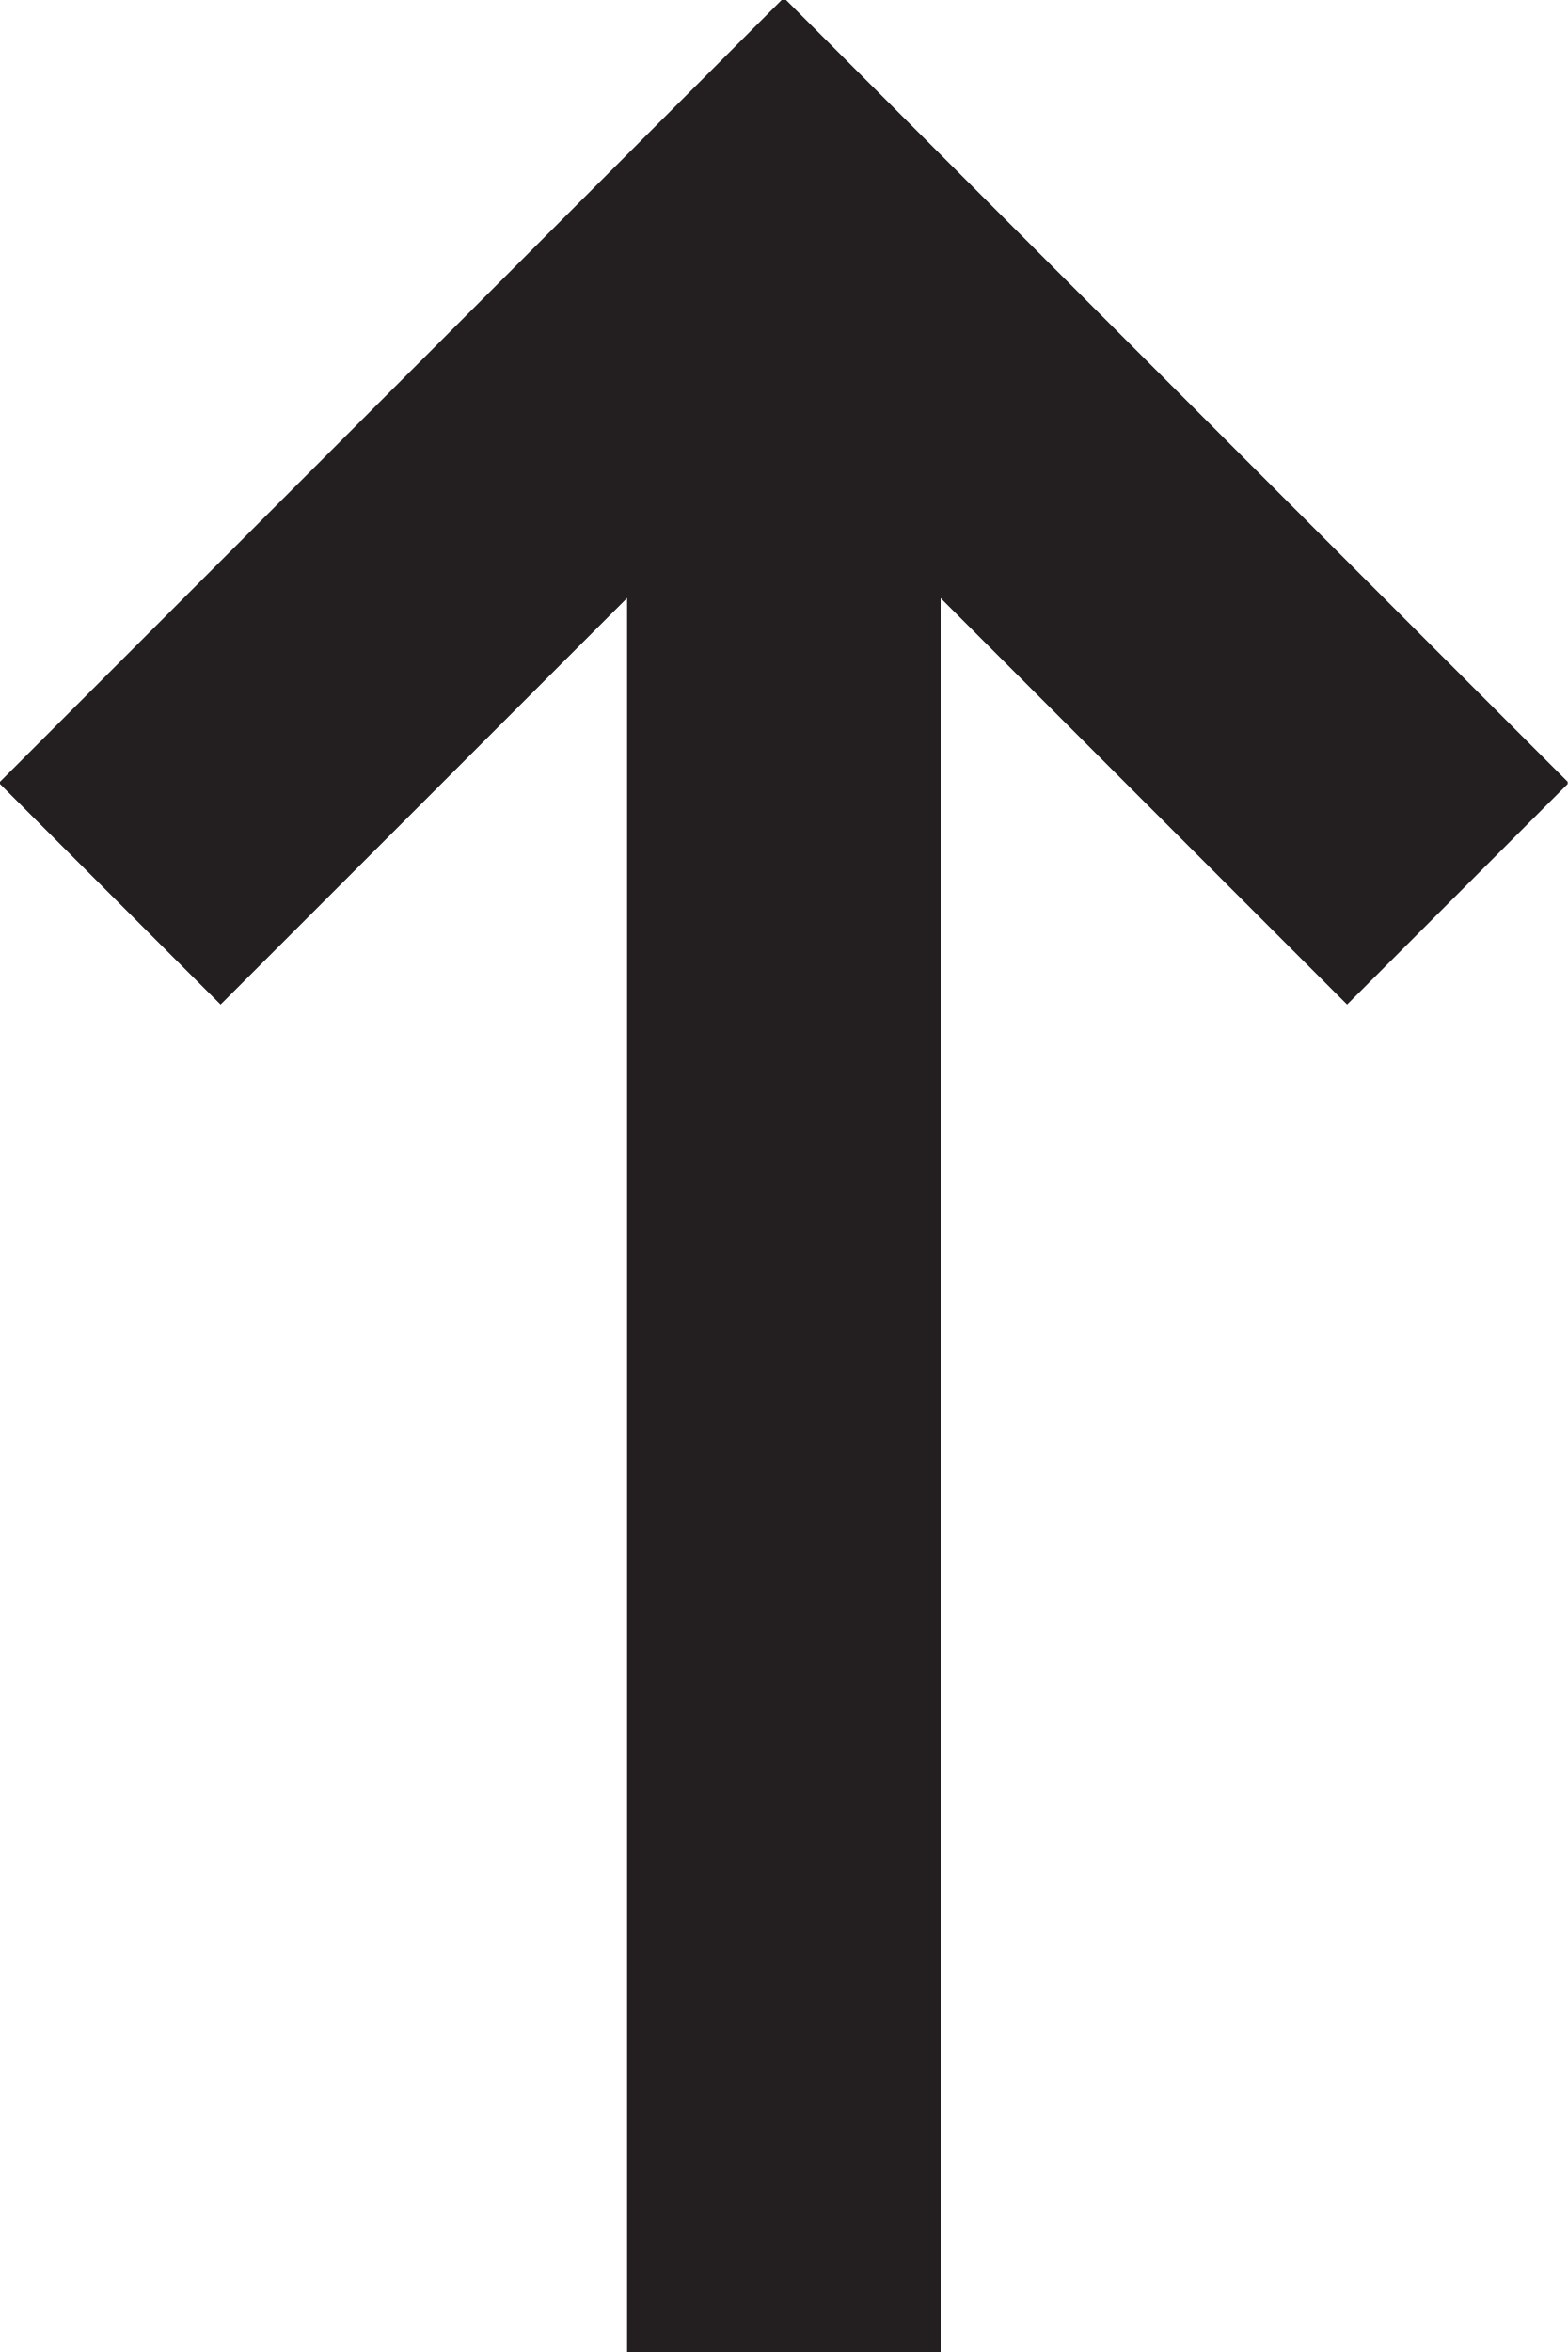
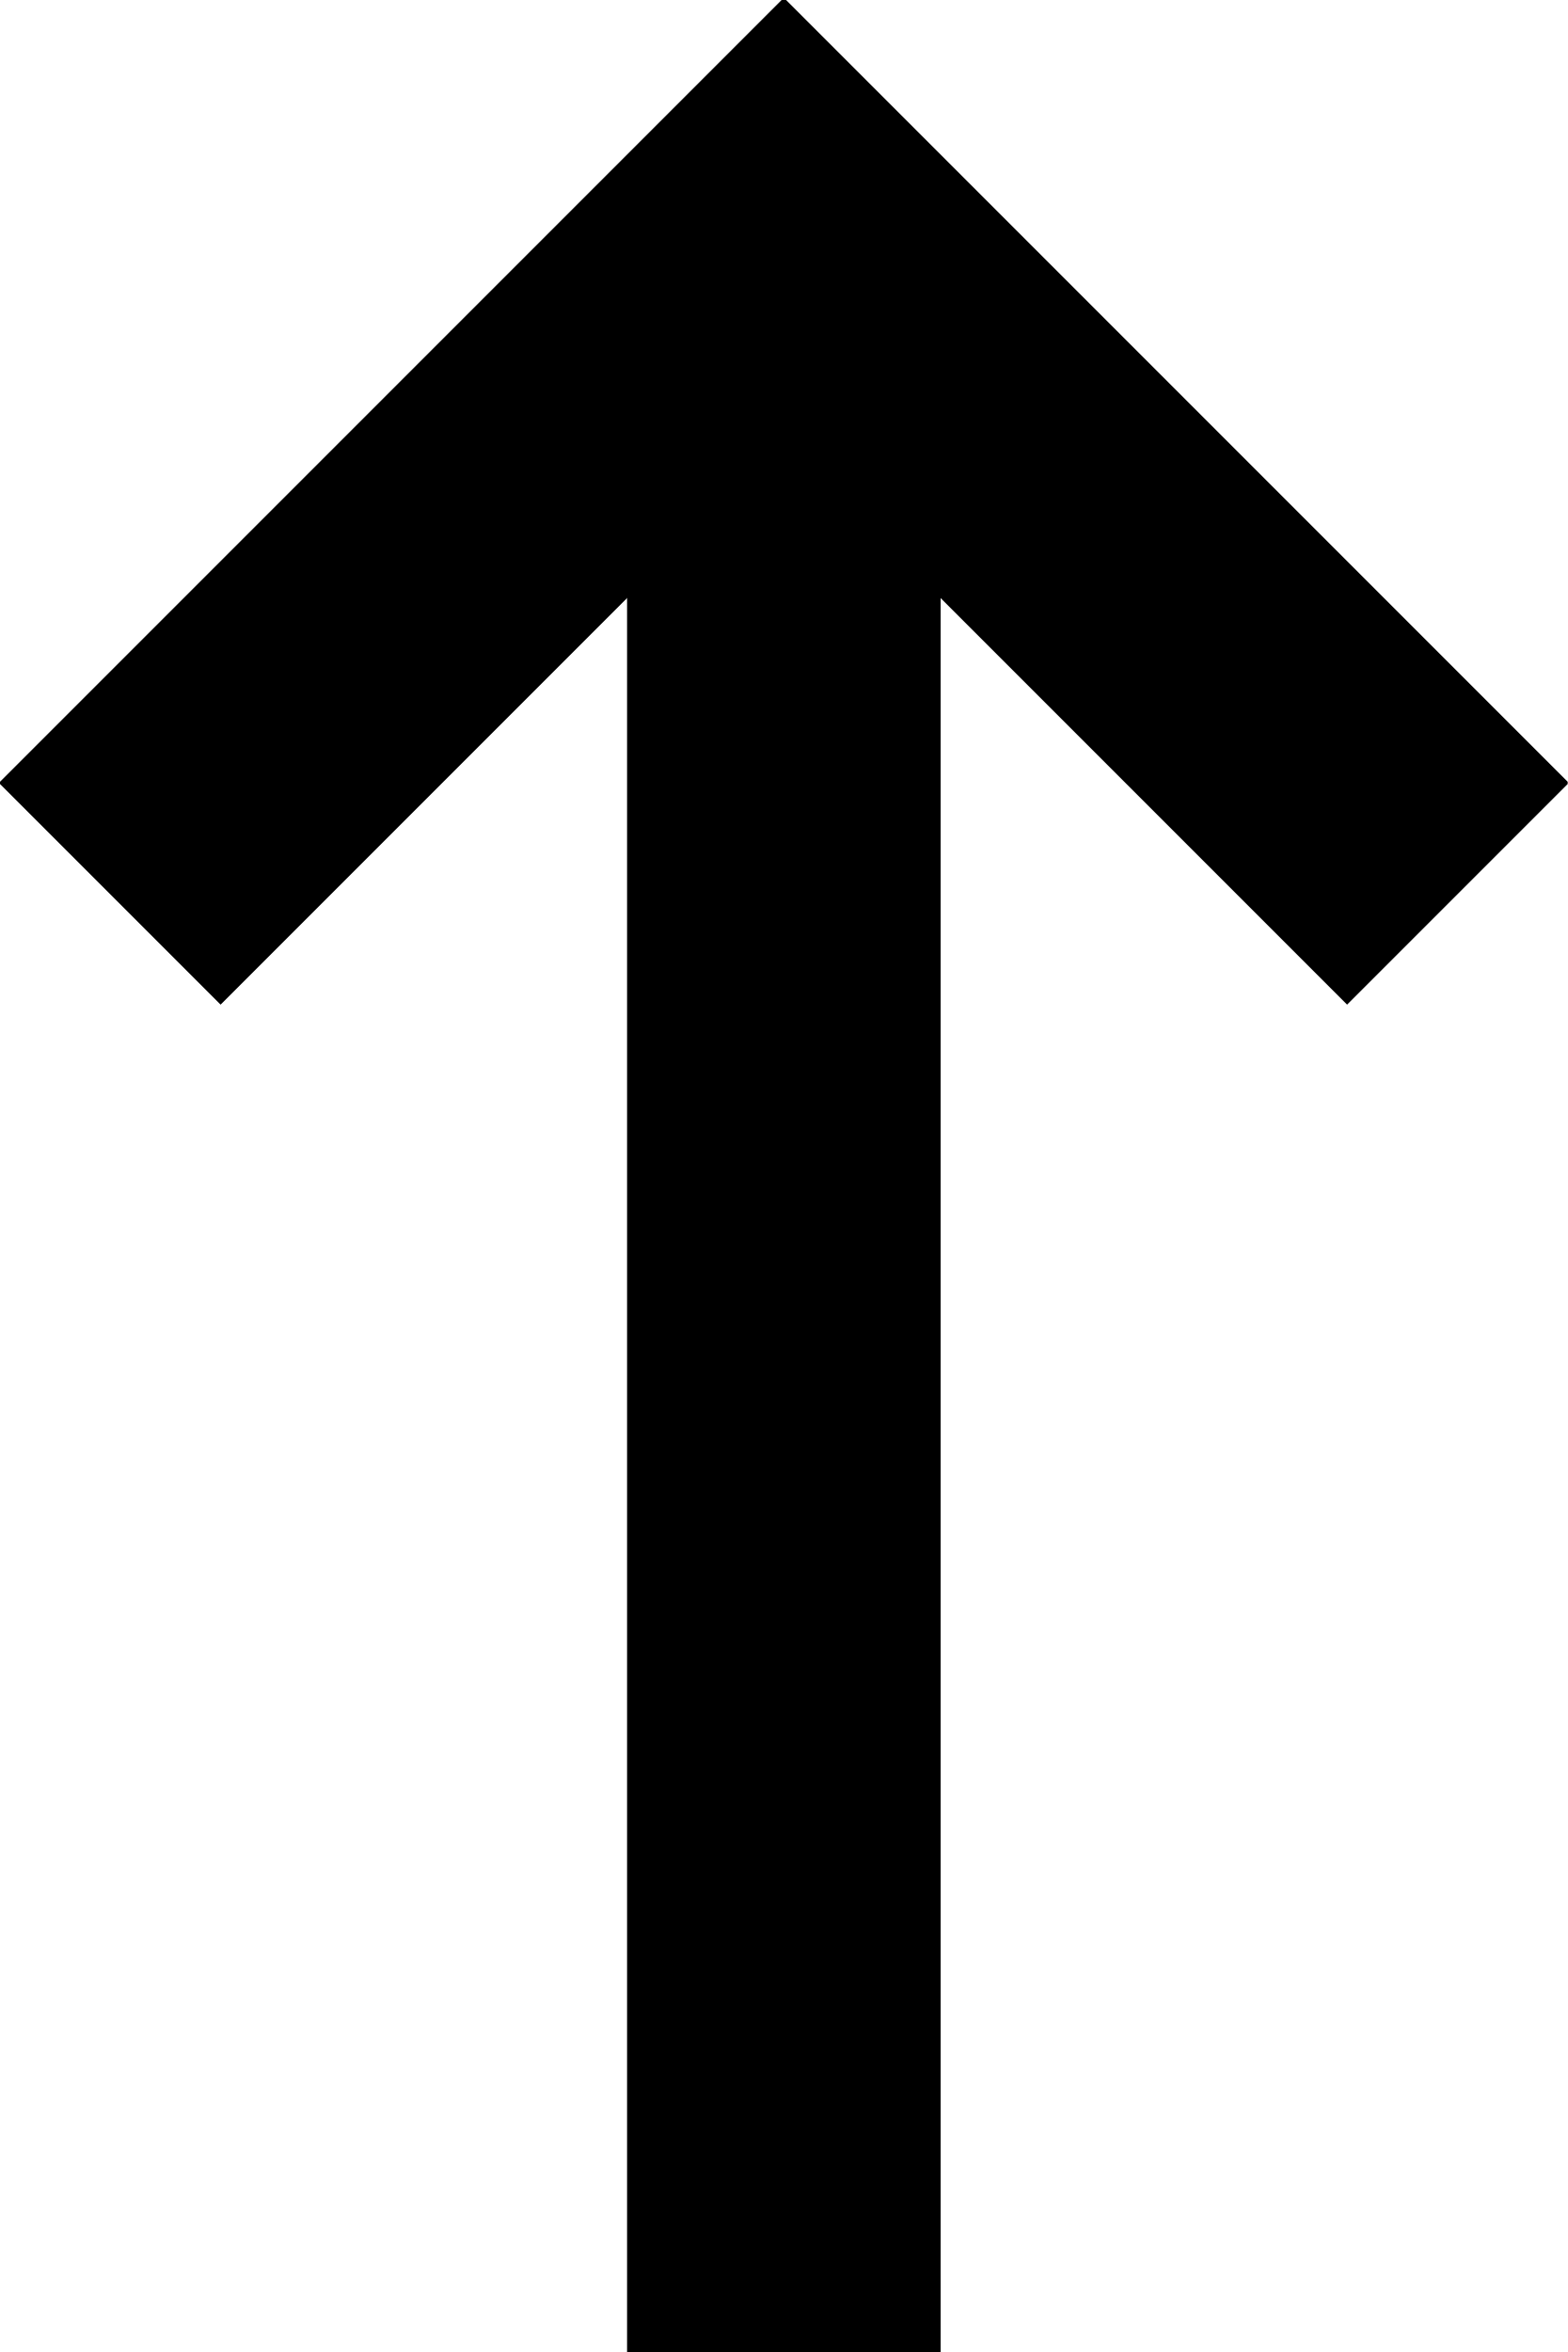
<svg xmlns="http://www.w3.org/2000/svg" xmlns:xlink="http://www.w3.org/1999/xlink" version="1.1" id="Layer_1" x="0px" y="0px" viewBox="0 0 10 15" style="enable-background:new 0 0 10 15;" xml:space="preserve">
  <style type="text/css">
	.st0{fill:none;stroke:#000000;stroke-width:2;}
	.st1{clip-path:url(#SVGID_2_);fill:none;stroke:#000000;stroke-width:2;}
	.st2{clip-path:url(#SVGID_4_);fill:none;stroke:#000000;stroke-width:2;}
- 	.st3{fill:none;stroke:#231F20;stroke-width:2;}
- 	.st4{fill:none;stroke:#231F20;stroke-width:1.516;}
- 	.st5{fill:#231F20;}
- 	.st6{clip-path:url(#SVGID_6_);fill:none;stroke:#231F20;stroke-width:1.415;}
- 	.st7{clip-path:url(#SVGID_8_);fill:none;stroke:#231F20;stroke-width:2;}
- 	.st8{clip-path:url(#SVGID_10_);fill:none;stroke:#231F20;stroke-width:2;}
- 	.st9{fill:#E1E33A;}
- 	.st10{clip-path:url(#SVGID_12_);fill:none;stroke:#231F20;stroke-width:2;}
- 	.st11{clip-path:url(#SVGID_14_);fill:none;stroke:#231F20;stroke-width:2;}
+ 	.st3{fill:none;stroke:#000000;stroke-width:1.516;}
+ 	.st4{fill:none;stroke:#000000;stroke-width:1.415;}
+ 	.st5{clip-path:url(#SVGID_6_);fill:none;stroke:#000000;stroke-width:2;}
+ 	.st6{clip-path:url(#SVGID_8_);fill:none;stroke:#000000;stroke-width:2;}
+ 	.st7{fill:#E1E33A;}
+ 	.st8{clip-path:url(#SVGID_10_);fill:none;stroke:#000000;stroke-width:2;}
+ 	.st9{clip-path:url(#SVGID_12_);fill:none;stroke:#000000;stroke-width:2;}
</style>
  <g>
    <defs>
-       <rect id="SVGID_13_" width="10" height="15" />
+       <rect id="SVGID_11_" width="10" height="15" />
    </defs>
    <clipPath id="SVGID_2_">
-       <use xlink:href="#SVGID_13_" style="overflow:visible;" />
+       <use xlink:href="#SVGID_11_" style="overflow:visible;" />
    </clipPath>
-     <line style="clip-path:url(#SVGID_2_);fill:none;stroke:#231F20;stroke-width:2;" x1="5" y1="2" x2="5" y2="15" />
-     <polyline style="clip-path:url(#SVGID_2_);fill:none;stroke:#231F20;stroke-width:2;" points="9.3,5.7 5,1.4 0.7,5.7  " />
+     <line class="st1" x1="5" y1="2" x2="5" y2="15" />
+     <polyline class="st1" points="9.3,5.7 5,1.4 0.7,5.7  " />
  </g>
</svg>
